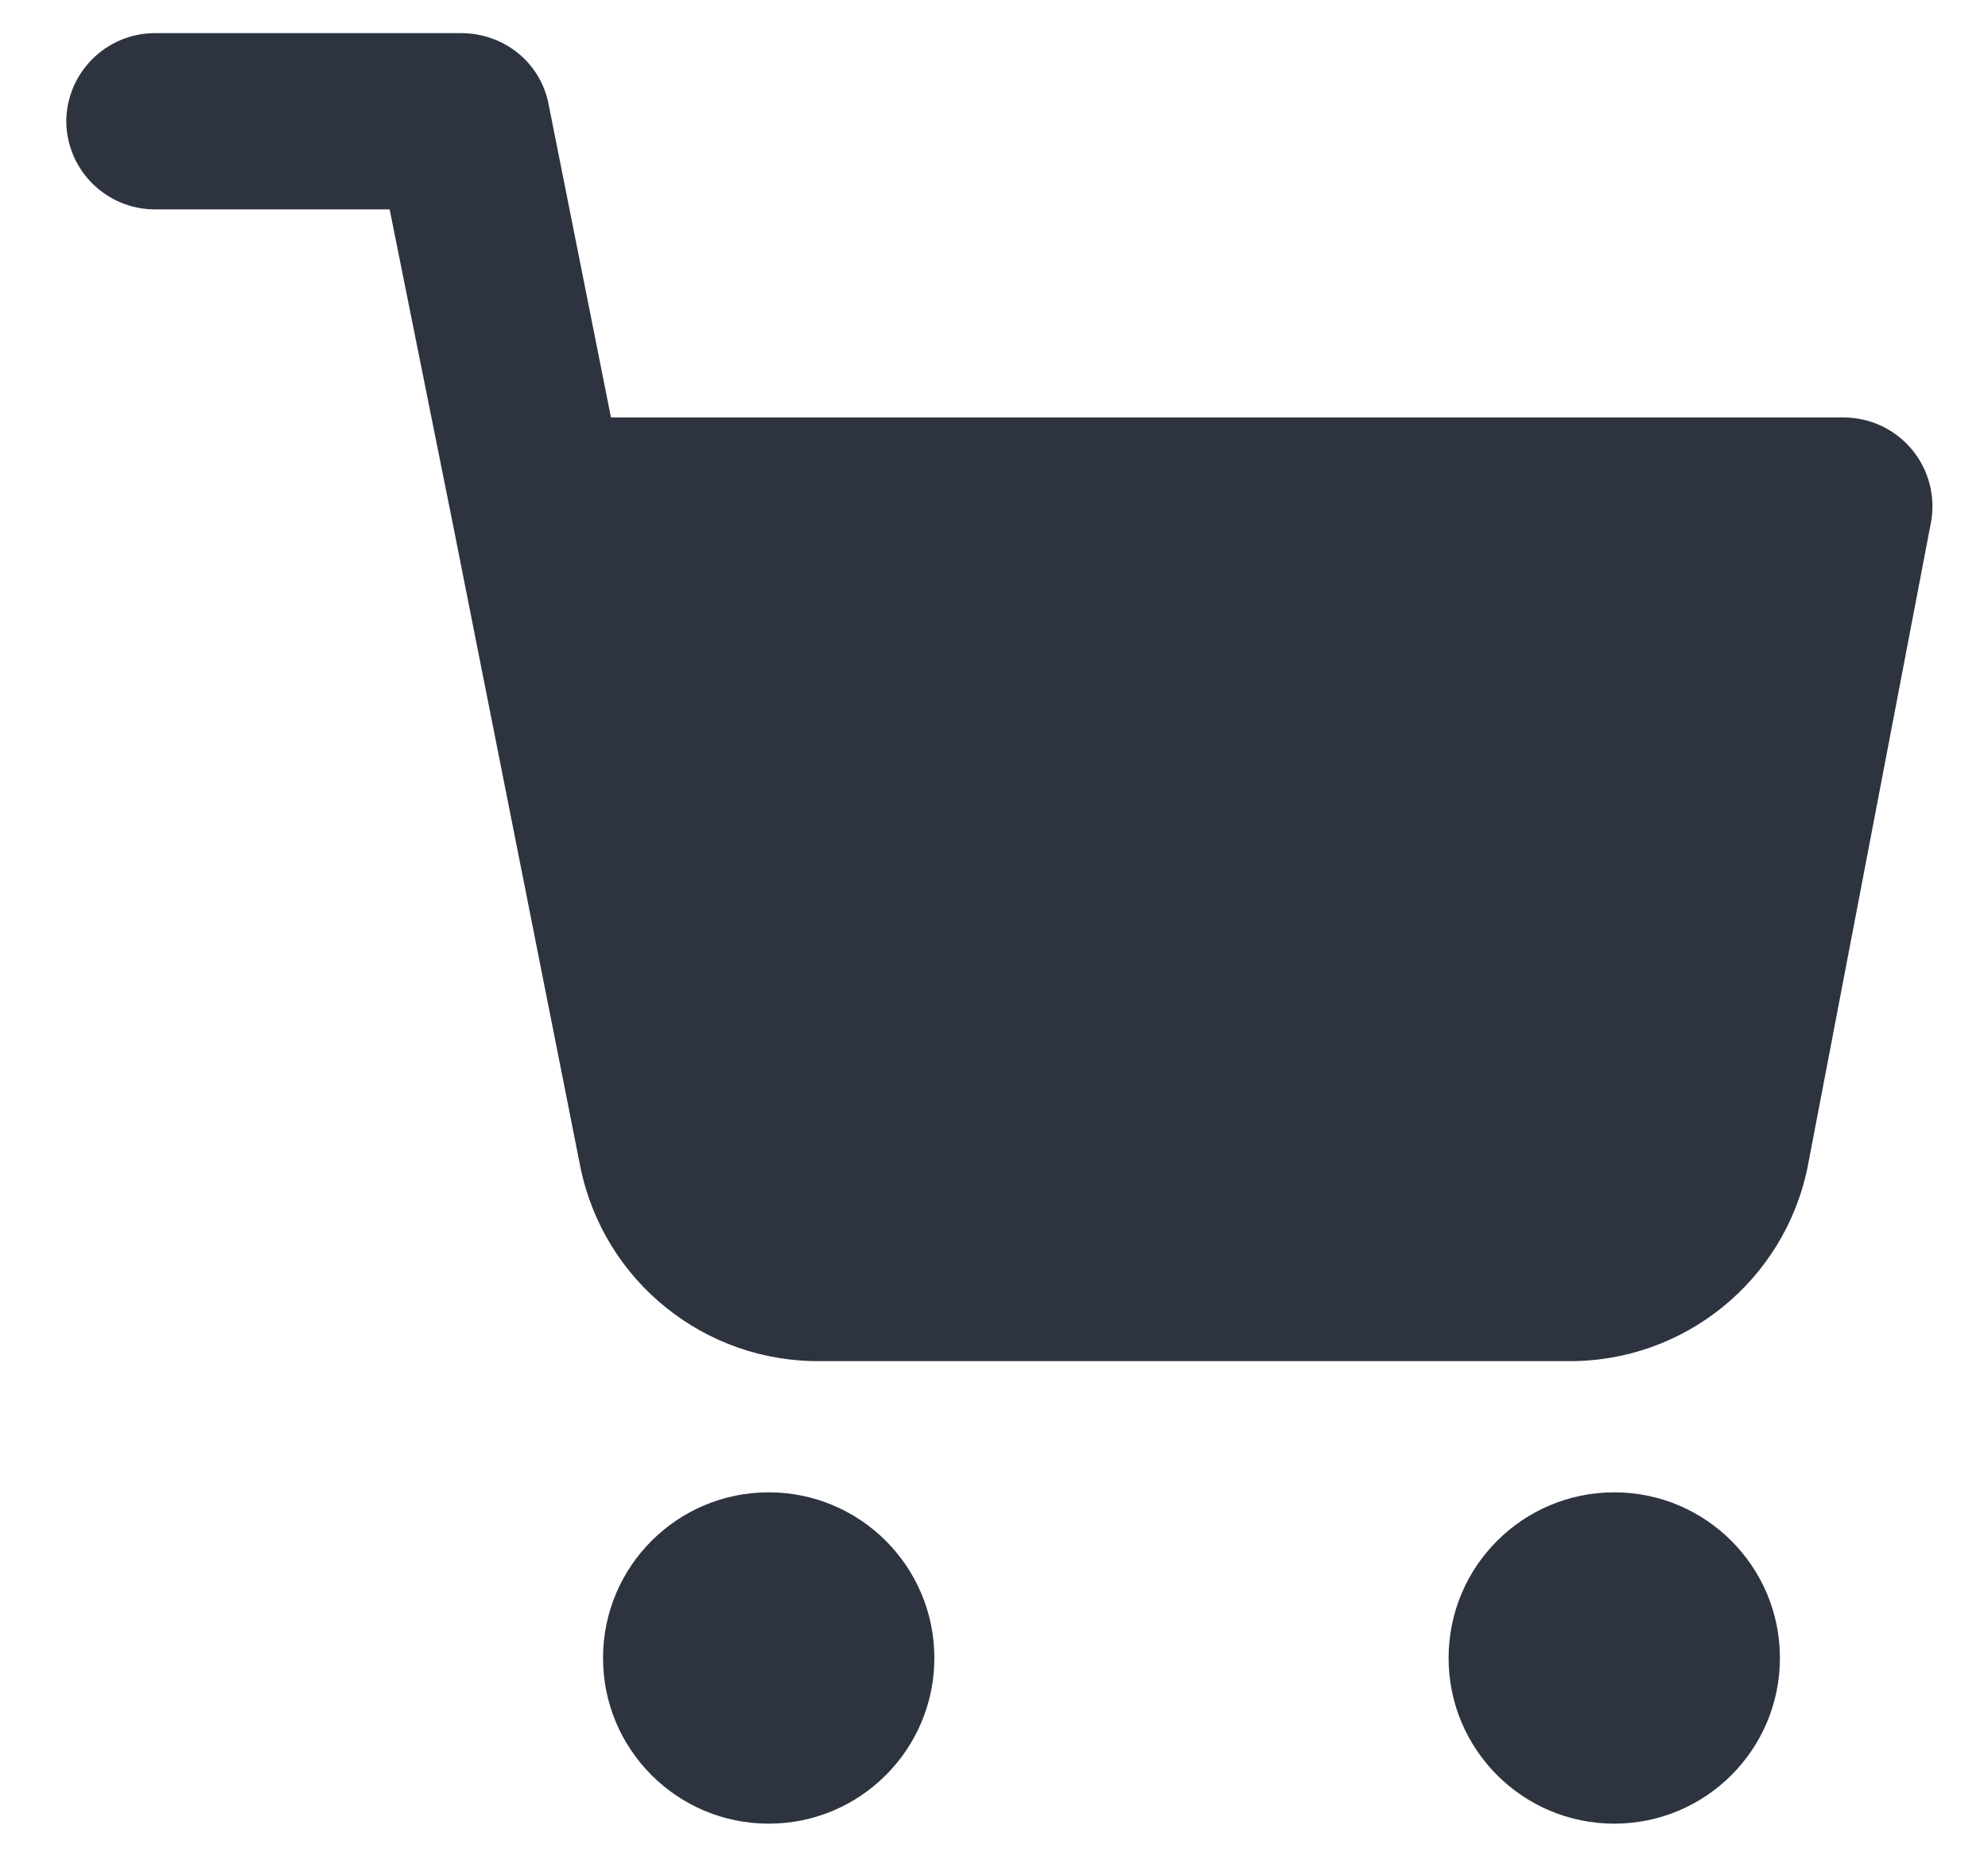
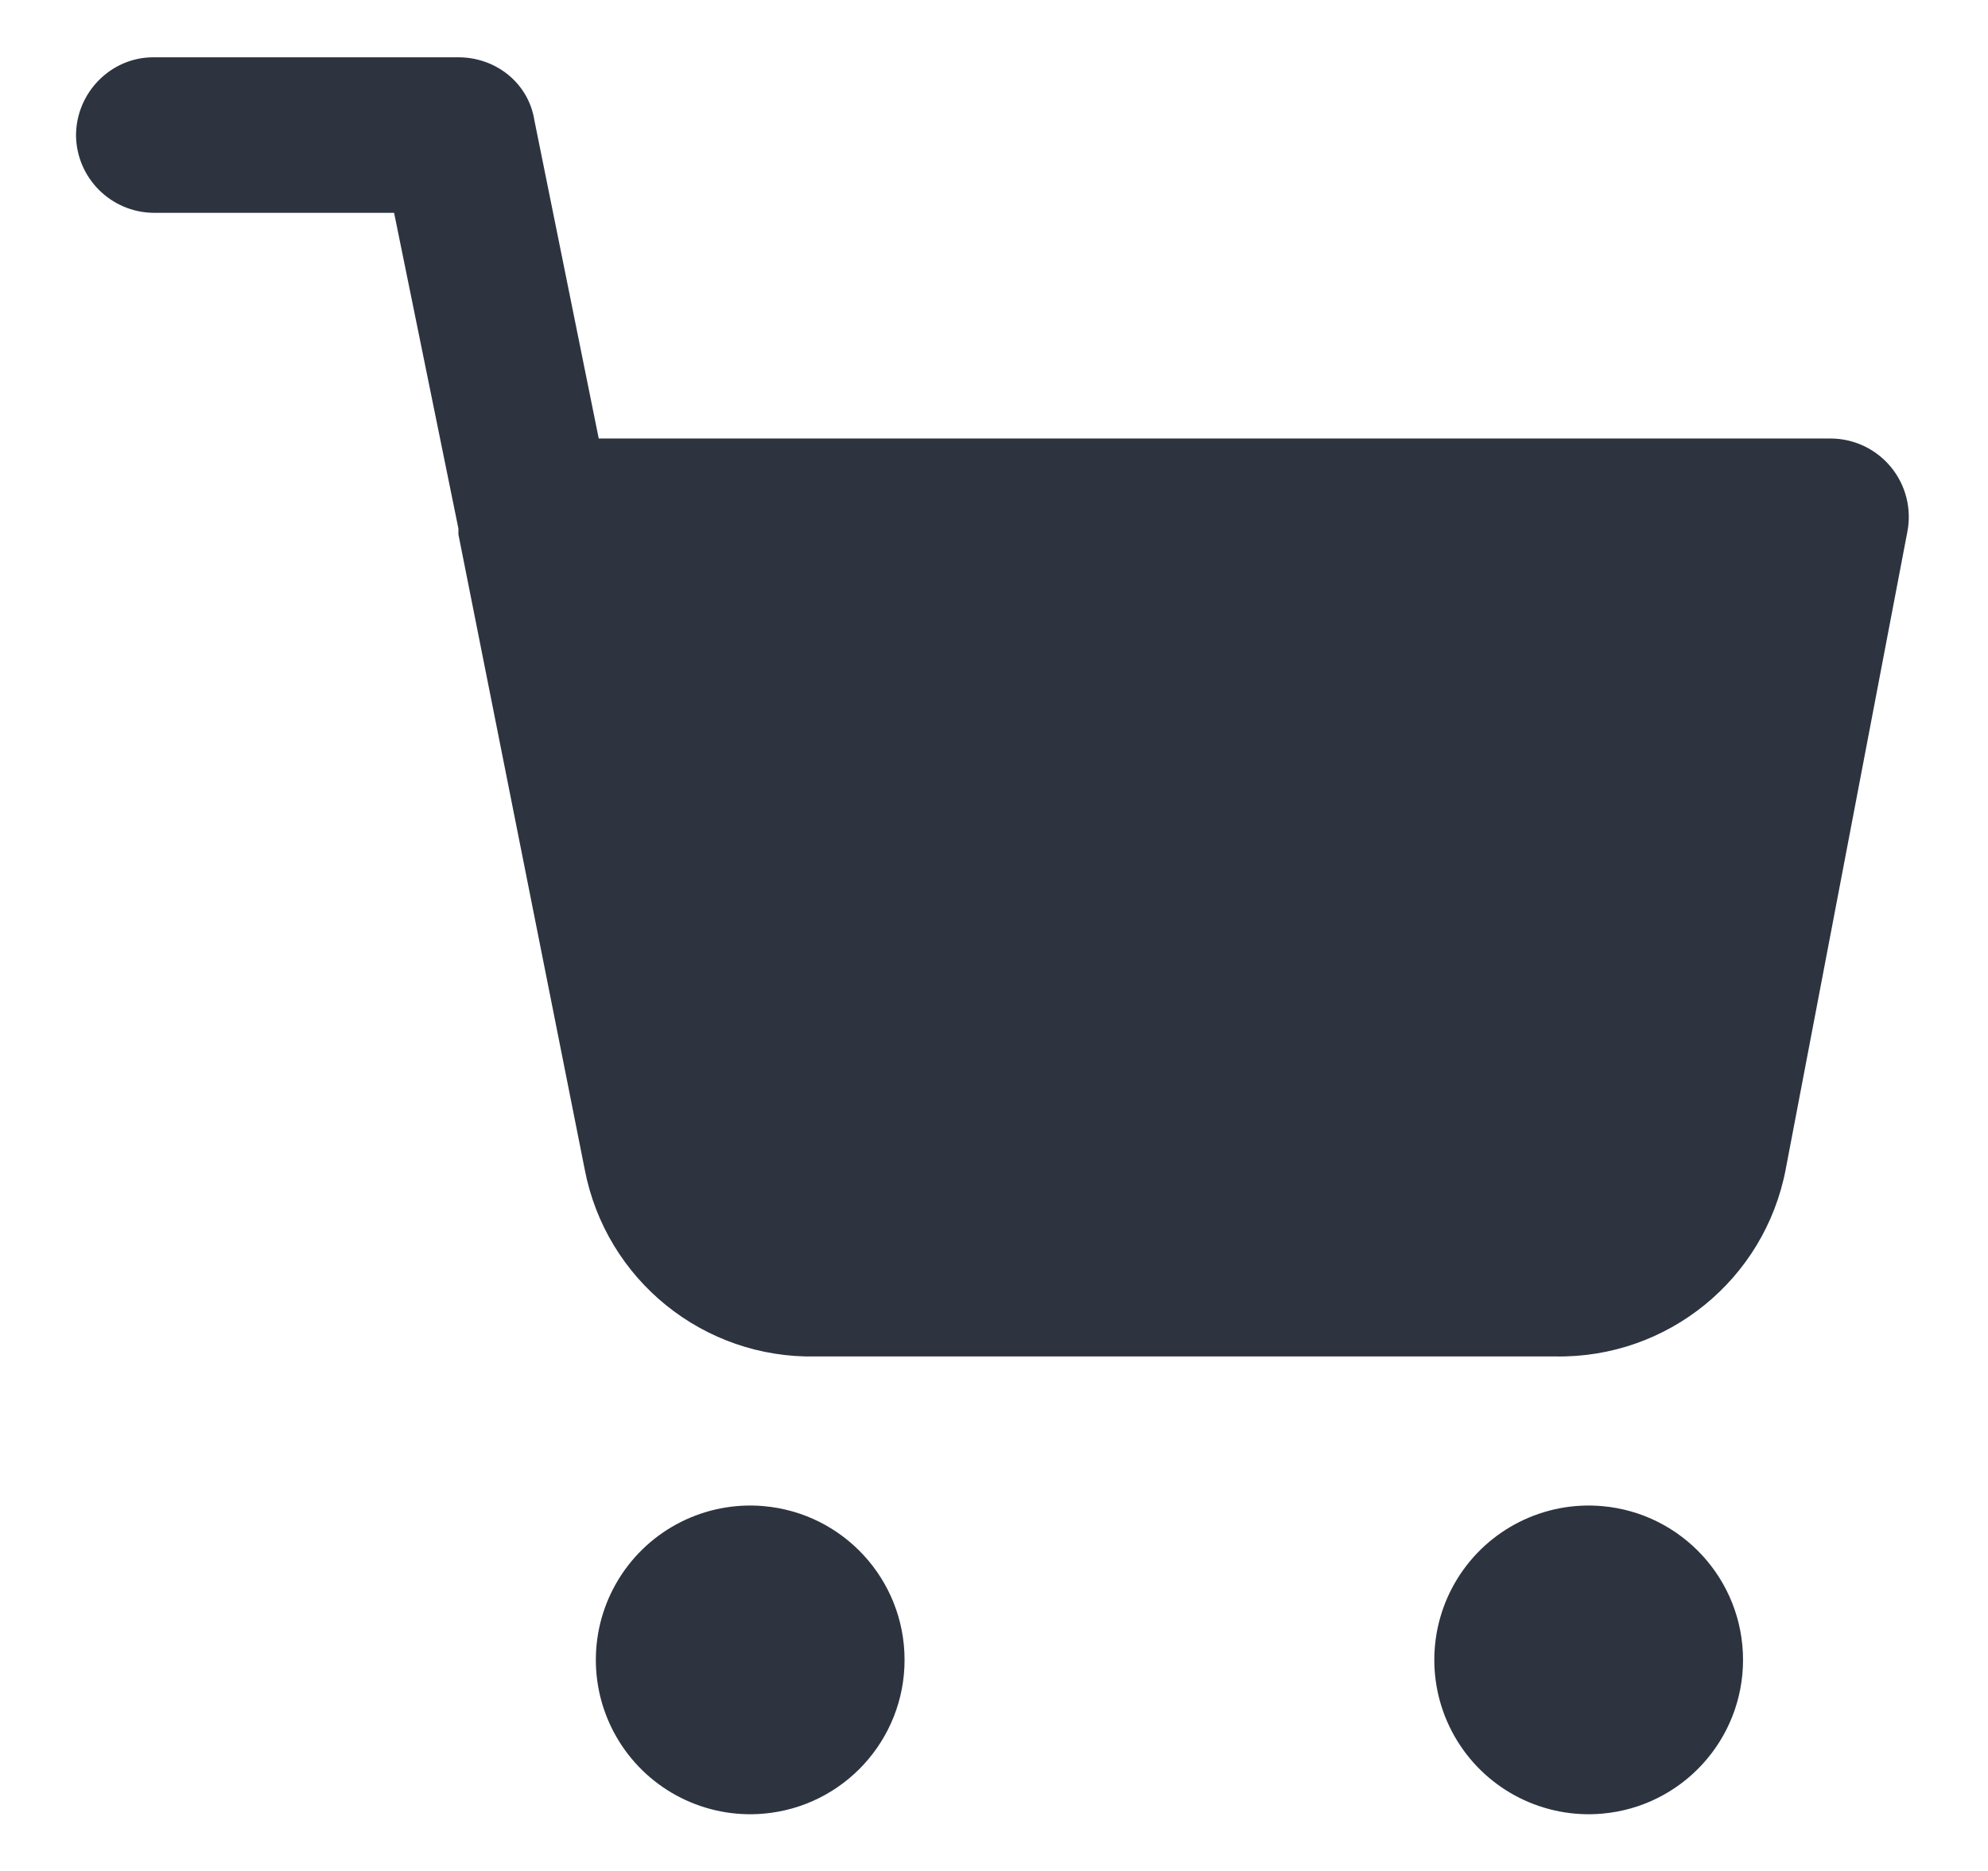
- <svg xmlns="http://www.w3.org/2000/svg" width="15" height="14" fill="none">
-   <path fill-rule="evenodd" clip-rule="evenodd" d="M.5.92c0-.37.3-.67.67-.67h2.31c.32 0 .6.22.66.54l.47 2.36h9.3a.67.67 0 0 1 .66.79l-.93 4.86a1.83 1.83 0 0 1-1.82 1.47H6.2a1.83 1.83 0 0 1-1.82-1.46l-.96-4.84-.01-.05-.47-2.34H1.17A.67.67 0 0 1 .5.92Zm5.3 10.34a1.25 1.25 0 1 0 0 2.5 1.25 1.25 0 0 0 0-2.5Zm6.38 0a1.25 1.25 0 1 0 0 2.5 1.25 1.25 0 0 0 0-2.5Z" fill="#2D3440" />
+ <svg xmlns="http://www.w3.org/2000/svg" width="17" height="16" fill="none">
+   <path fill-rule="evenodd" clip-rule="evenodd" d="M.65 1.16c0-.37.3-.67.66-.67h2.61c.32 0 .6.22.65.54l.55 2.72h10.53a.67.67 0 0 1 .66.8L15.27 10a1.97 1.97 0 0 1-1.97 1.6H6.98A1.97 1.97 0 0 1 5 10L3.92 4.57v-.05l-.55-2.7H1.31a.67.67 0 0 1-.66-.66Zm5.88 11.72a1.32 1.32 0 1 0 0 2.63 1.32 1.32 0 0 0 0-2.63Zm7.17 0a1.32 1.32 0 1 0 0 2.63 1.32 1.32 0 0 0 0-2.63Z" fill="#2D3440" />
</svg>
